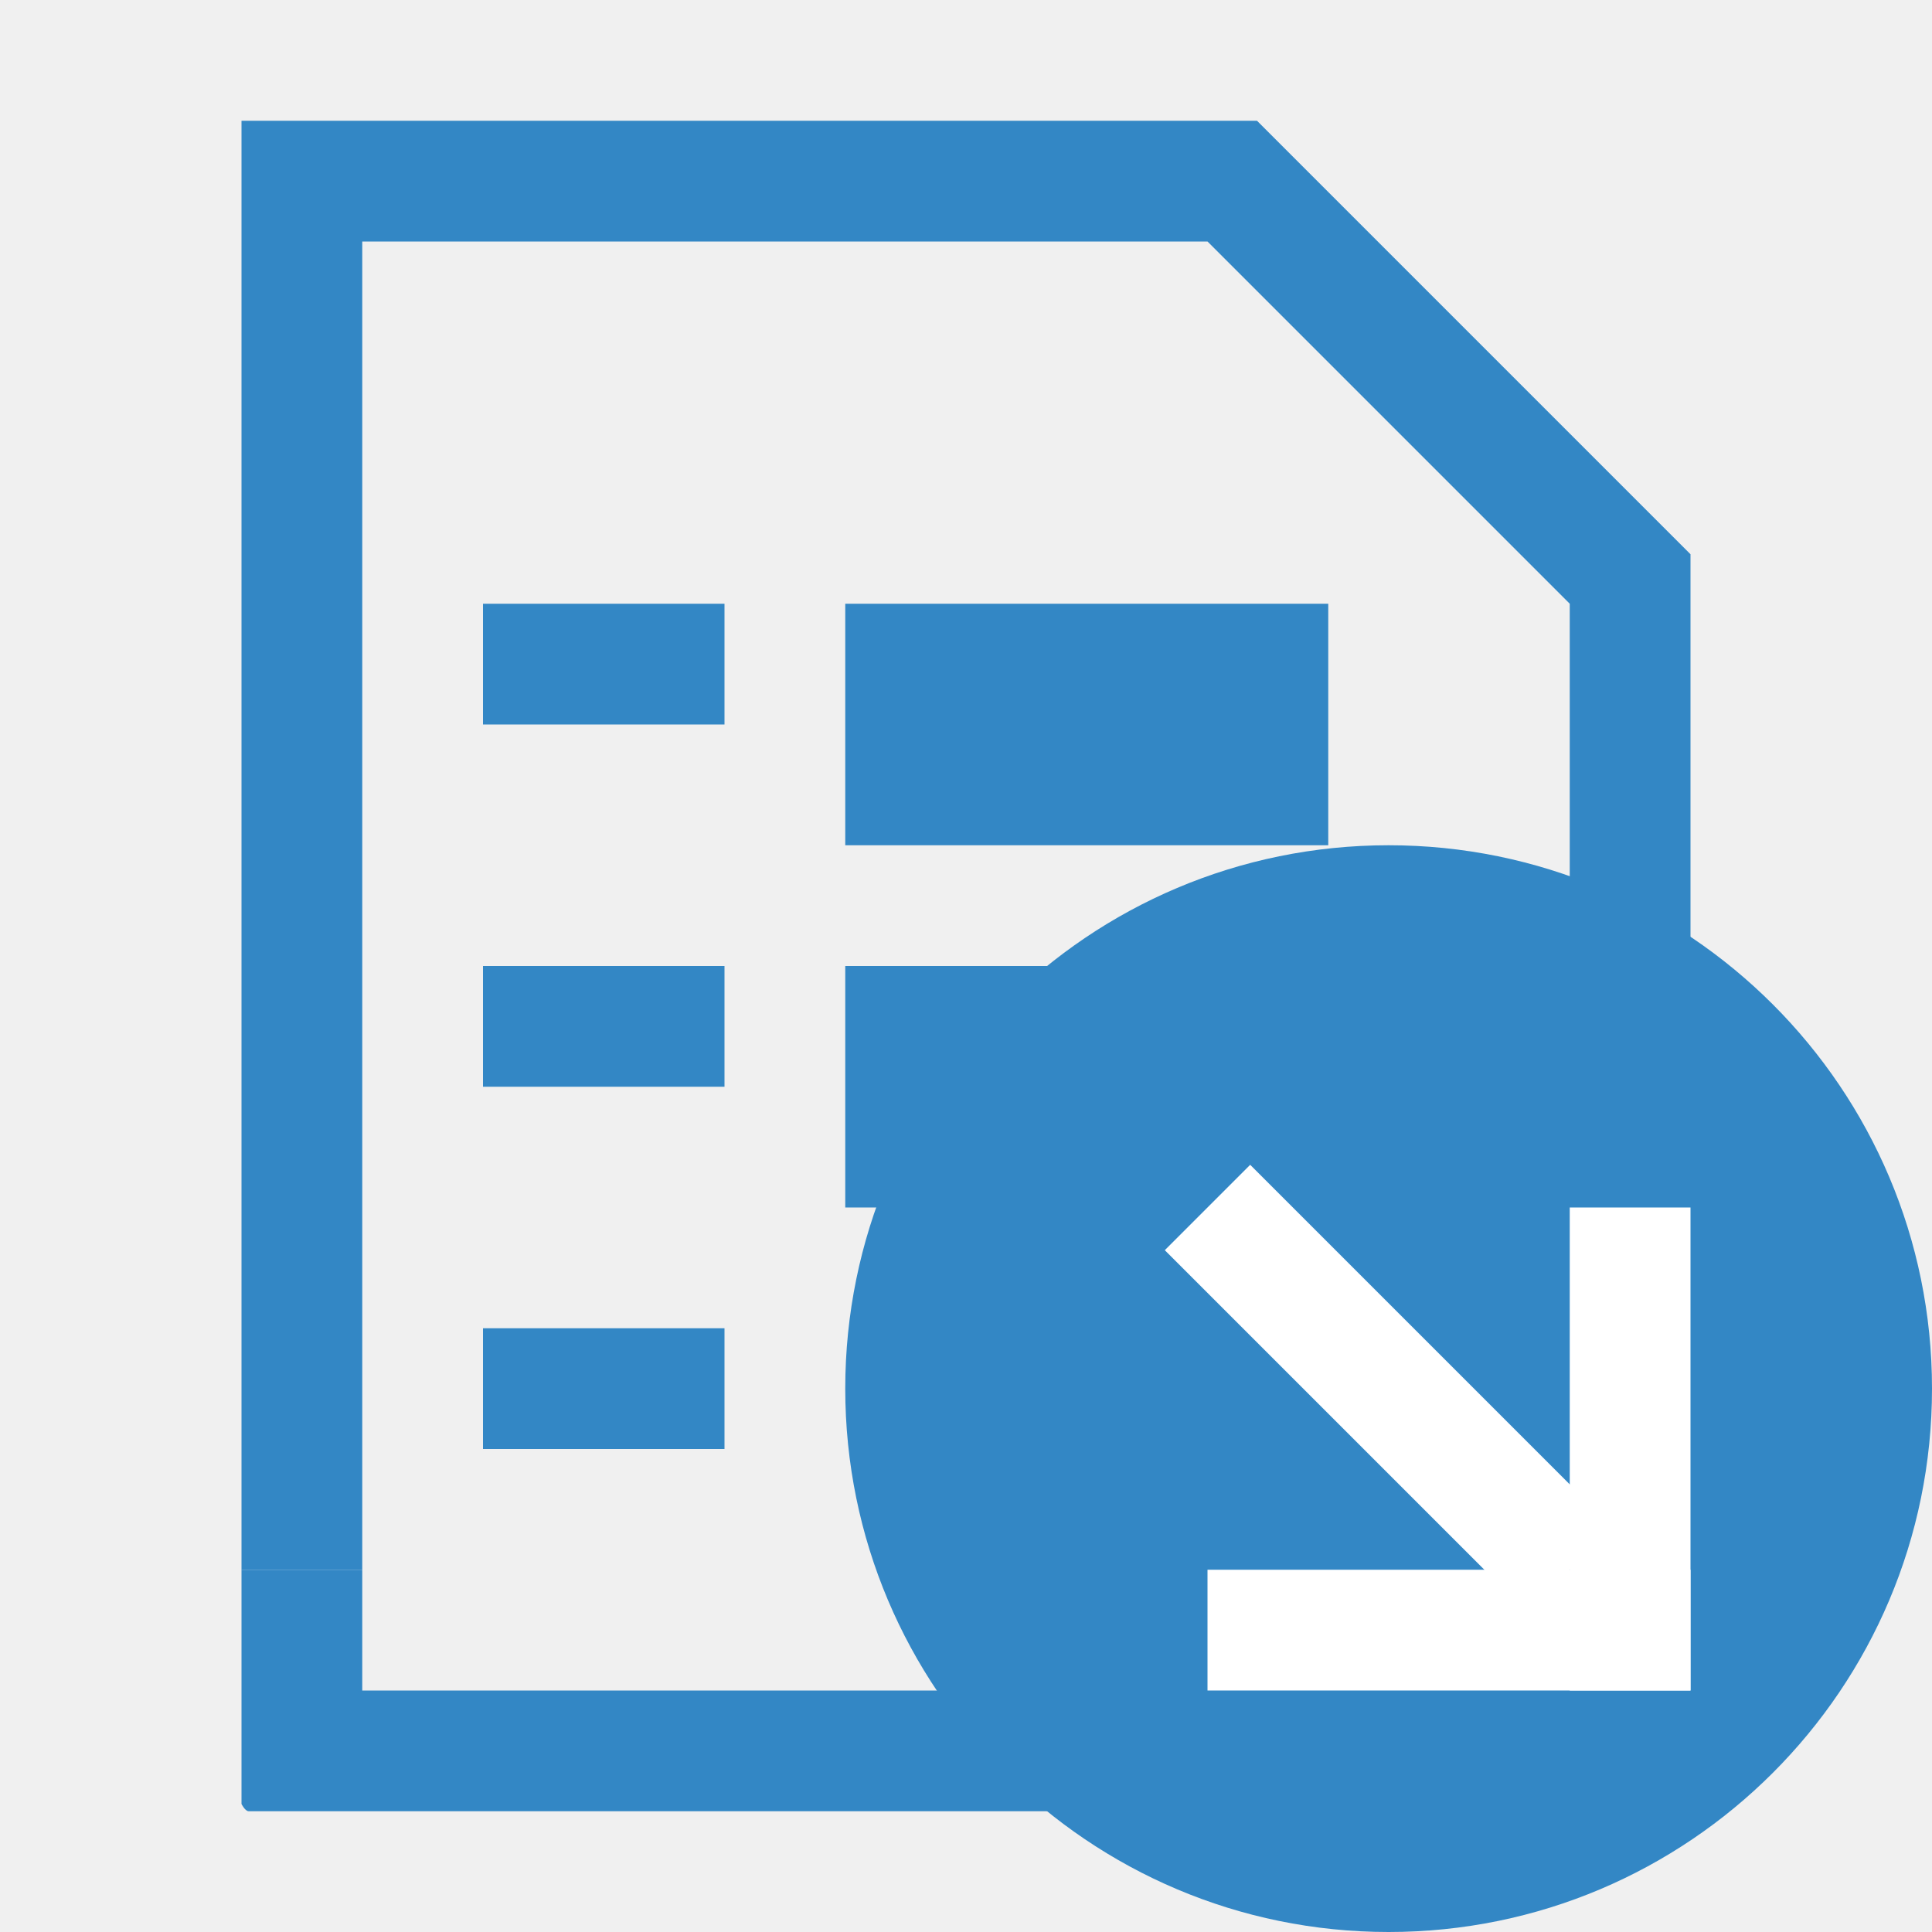
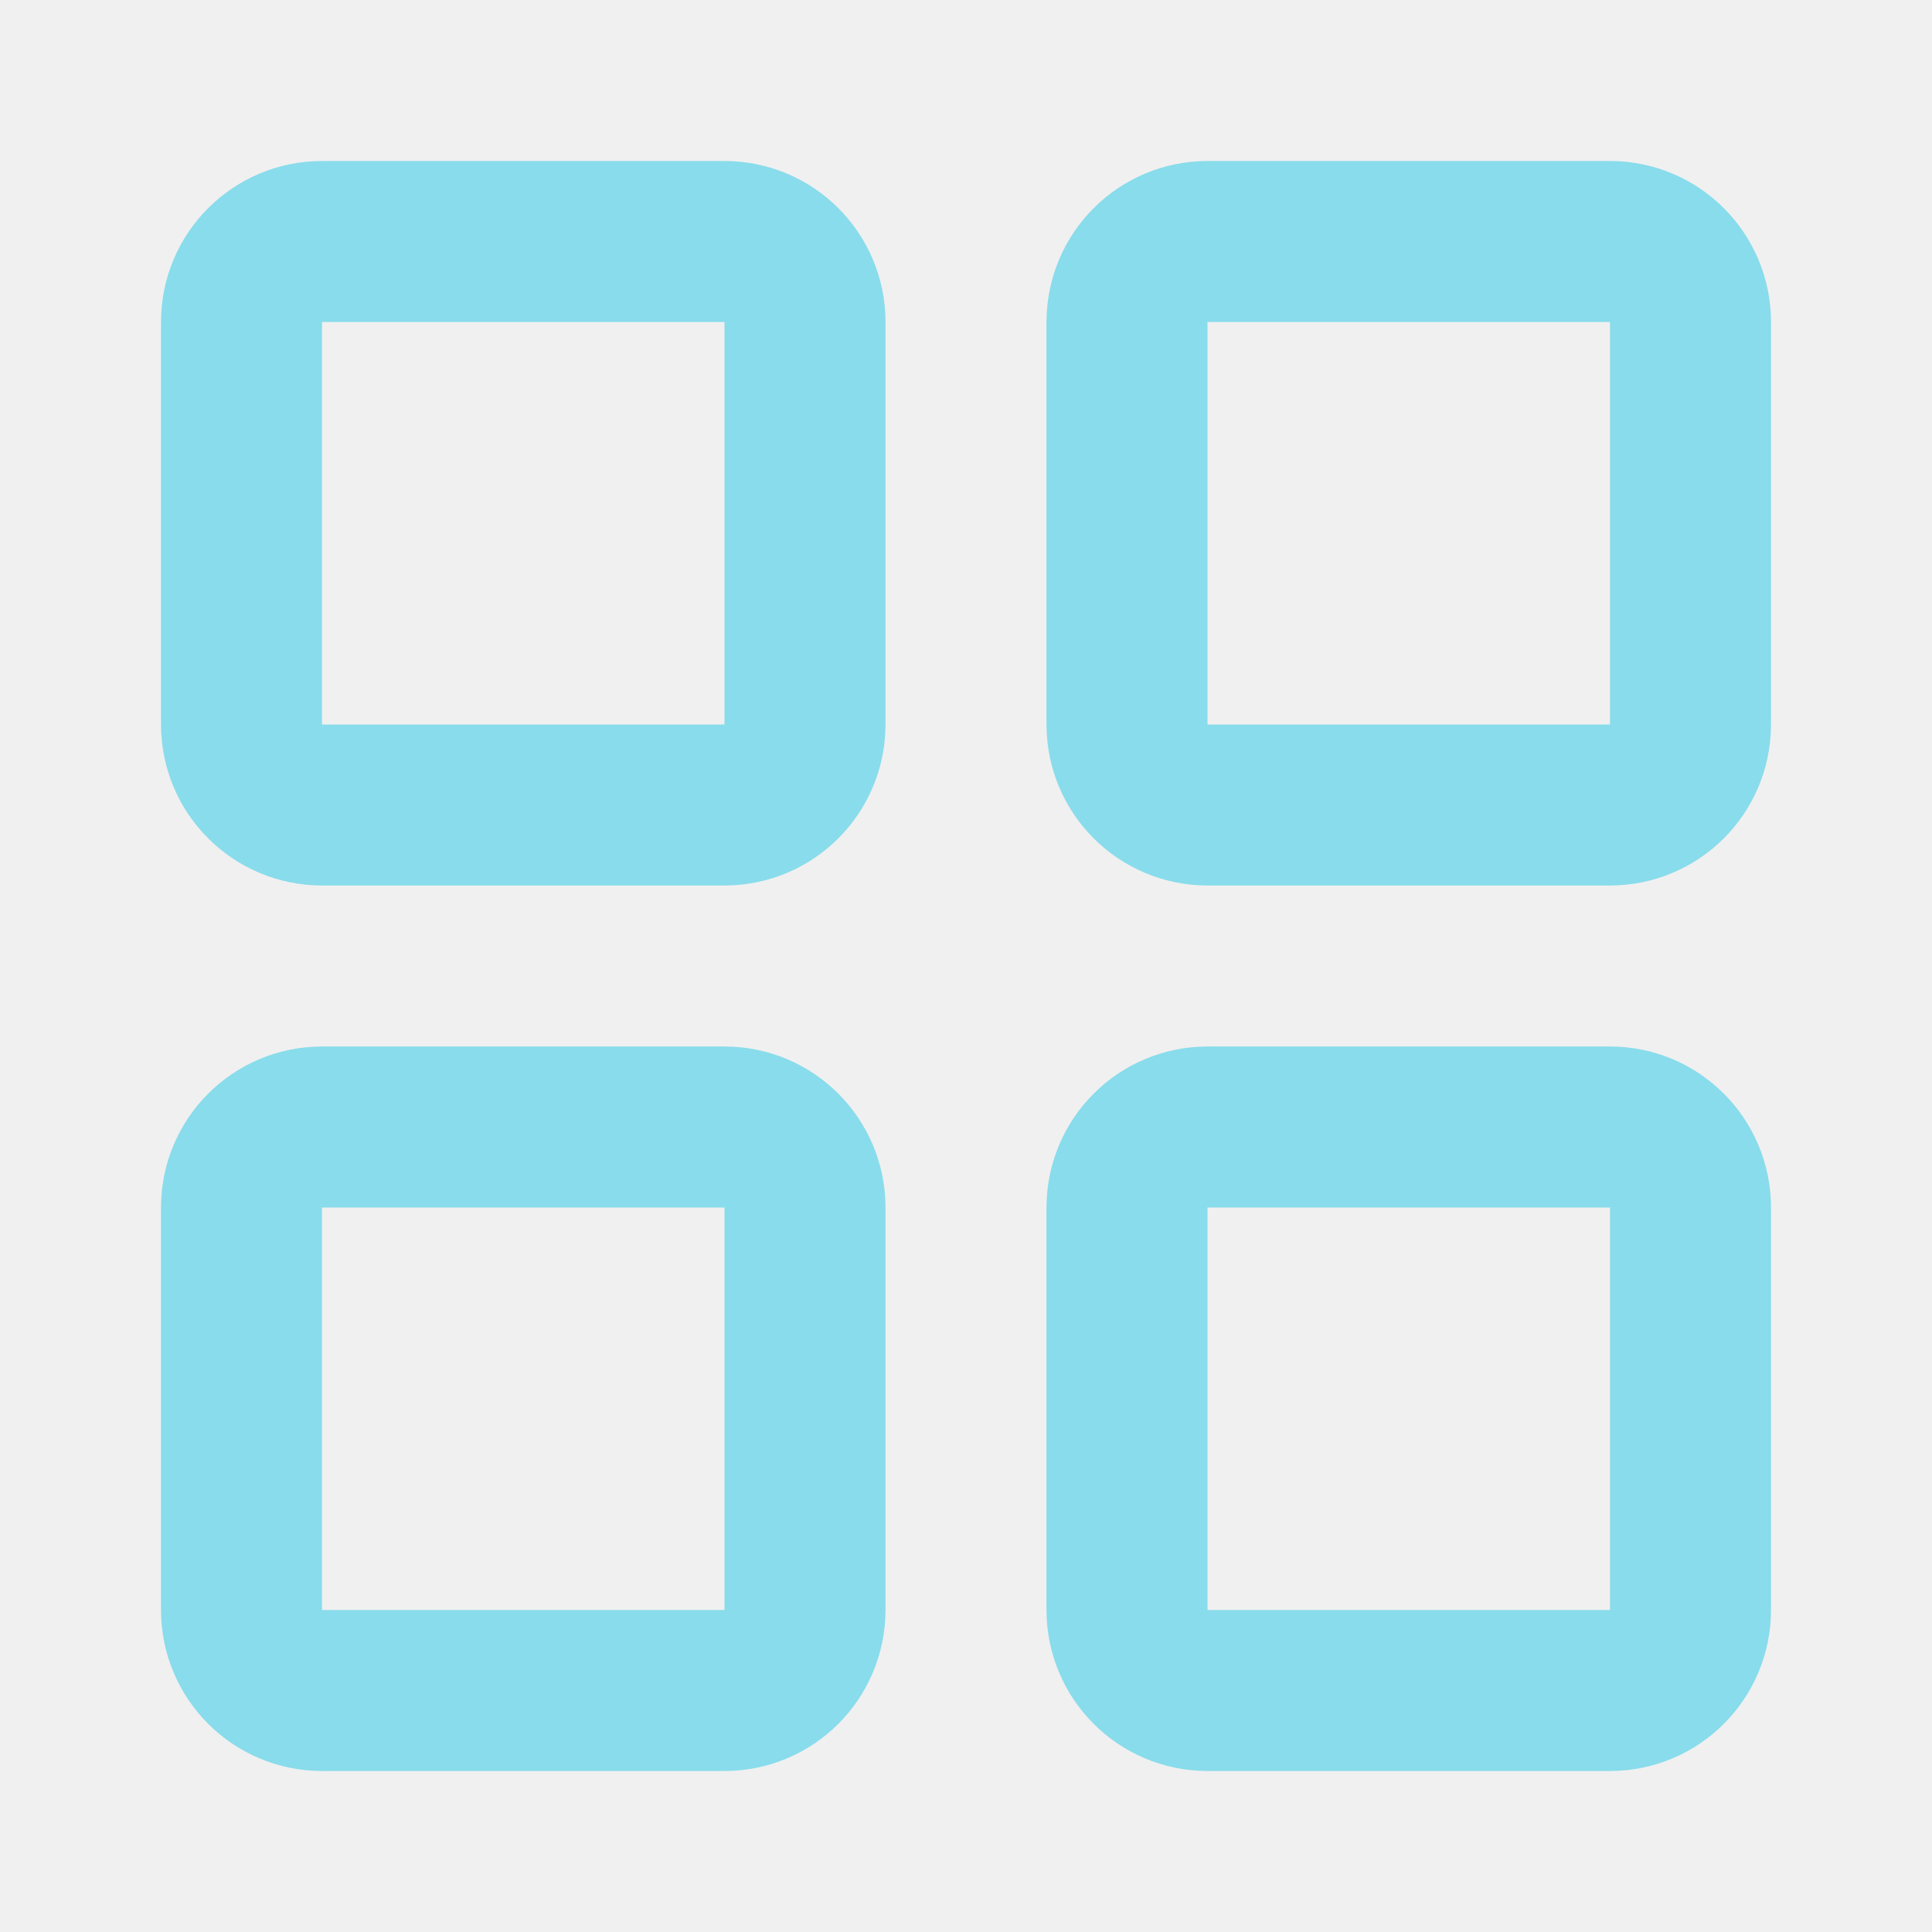
- <svg xmlns="http://www.w3.org/2000/svg" width="16" height="16" viewBox="0 0 16 16" fill="none">
-   <g clip-path="url(#clip0_3815_8892)">
-     <path d="M13 13.5V14H3V13H2V14.94C2 14.94 2.03 15 2.06 15H14V13.5H13Z" fill="#3387C5" />
-     <path d="M3 13V2H10L13 5V14H14V4.59L10.41 1H2V13H3Z" fill="#3387C5" />
-     <path d="M6 5H4V6H6V5Z" fill="#3387C5" />
-     <path d="M6 8H4V9H6V8Z" fill="#3387C5" />
-     <path d="M6 11H4V12H6V11Z" fill="#3387C5" />
-     <path d="M11 5H7V7H11V5Z" fill="#3387C5" />
-     <path d="M11 8H7V10H11V8Z" fill="#3387C5" />
-     <path d="M11 11H7.5V13H11V11Z" fill="#3387C5" />
-     <path d="M11.5 16C13.985 16 16 13.985 16 11.5C16 9.015 13.985 7 11.5 7C9.015 7 7 9.015 7 11.5C7 13.985 9.015 16 11.5 16Z" fill="#3387C5" />
-     <path d="M14 10H13V14H14V10Z" fill="white" />
-     <path d="M14 13H10V14H14V13Z" fill="white" />
-     <path d="M10 10L13 13" stroke="white" stroke-miterlimit="10" />
-   </g>
-   <defs>
-     <clipPath id="clip0_3815_8892">
-       <rect width="14" height="15" fill="white" transform="translate(2 1)" />
-     </clipPath>
-   </defs>
+ <svg xmlns="http://www.w3.org/2000/svg" width="16" height="16" viewBox="0 0 24 24" fill="none" stroke="#89dceb" stroke-width="2" stroke-linecap="round" stroke-linejoin="round">
+   <rect width="7" height="7" x="3" y="3" rx="1" />
+   <rect width="7" height="7" x="14" y="3" rx="1" />
+   <rect width="7" height="7" x="14" y="14" rx="1" />
+   <rect width="7" height="7" x="3" y="14" rx="1" />
</svg>
